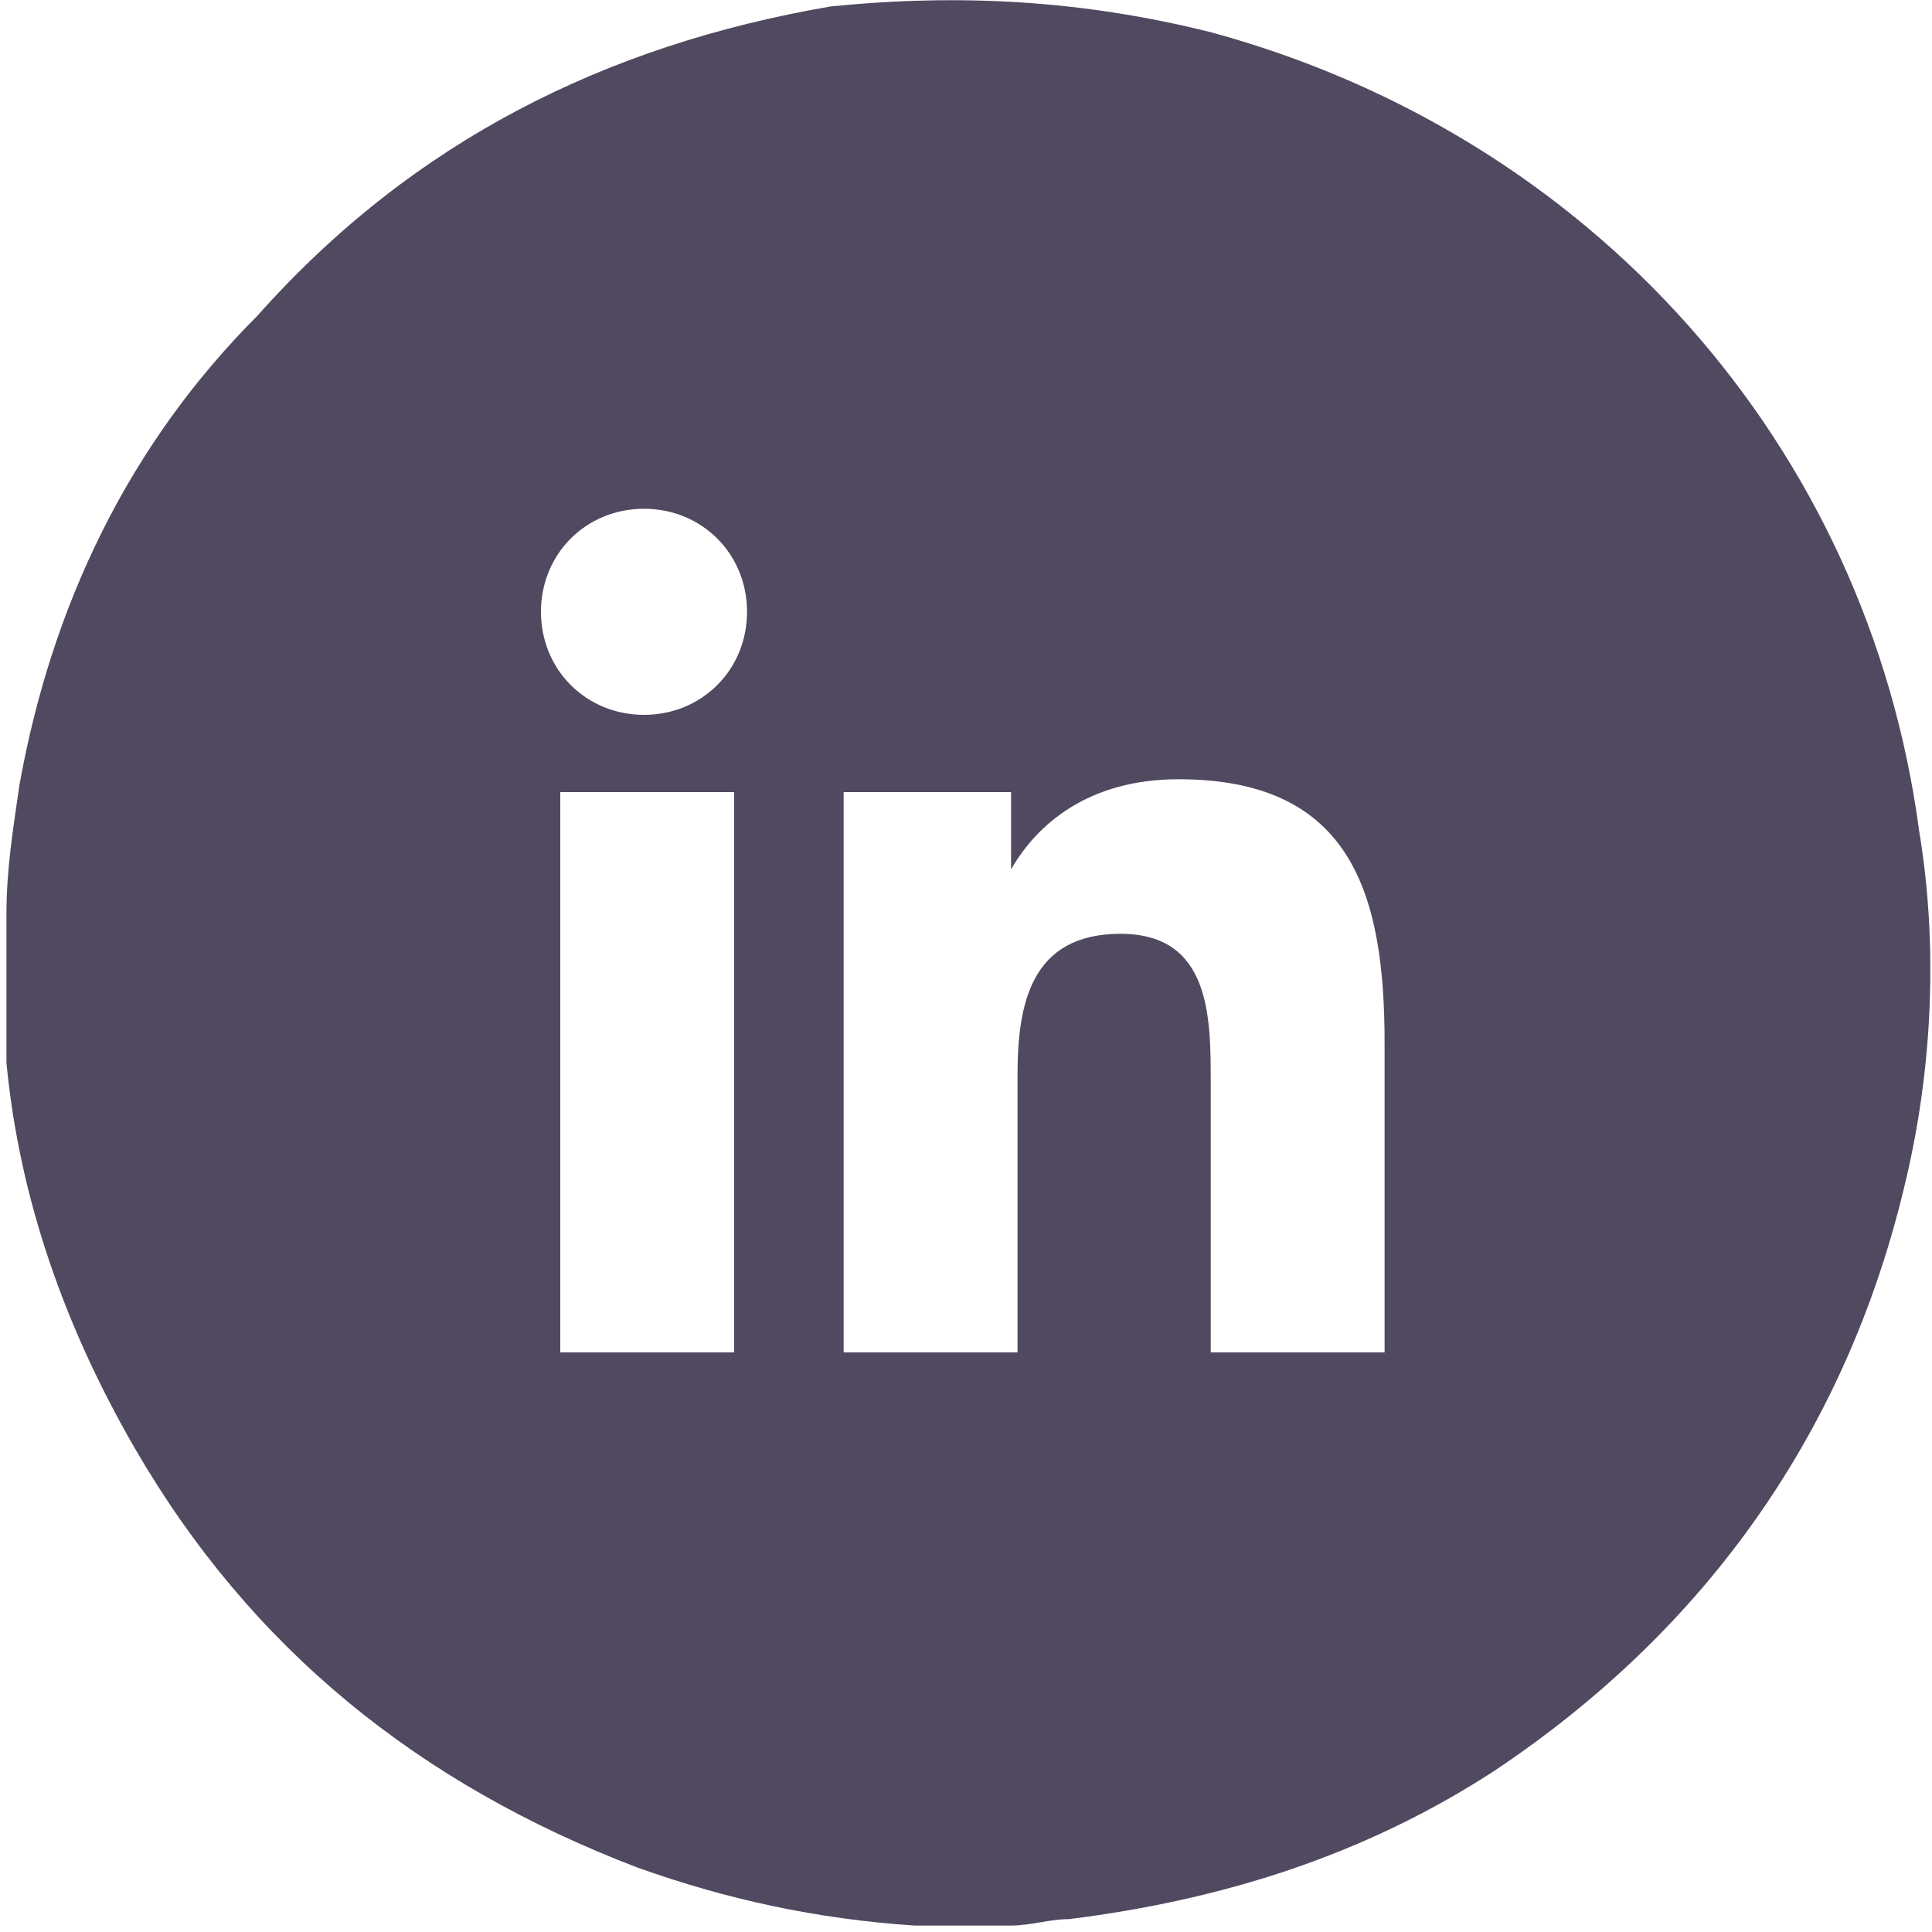
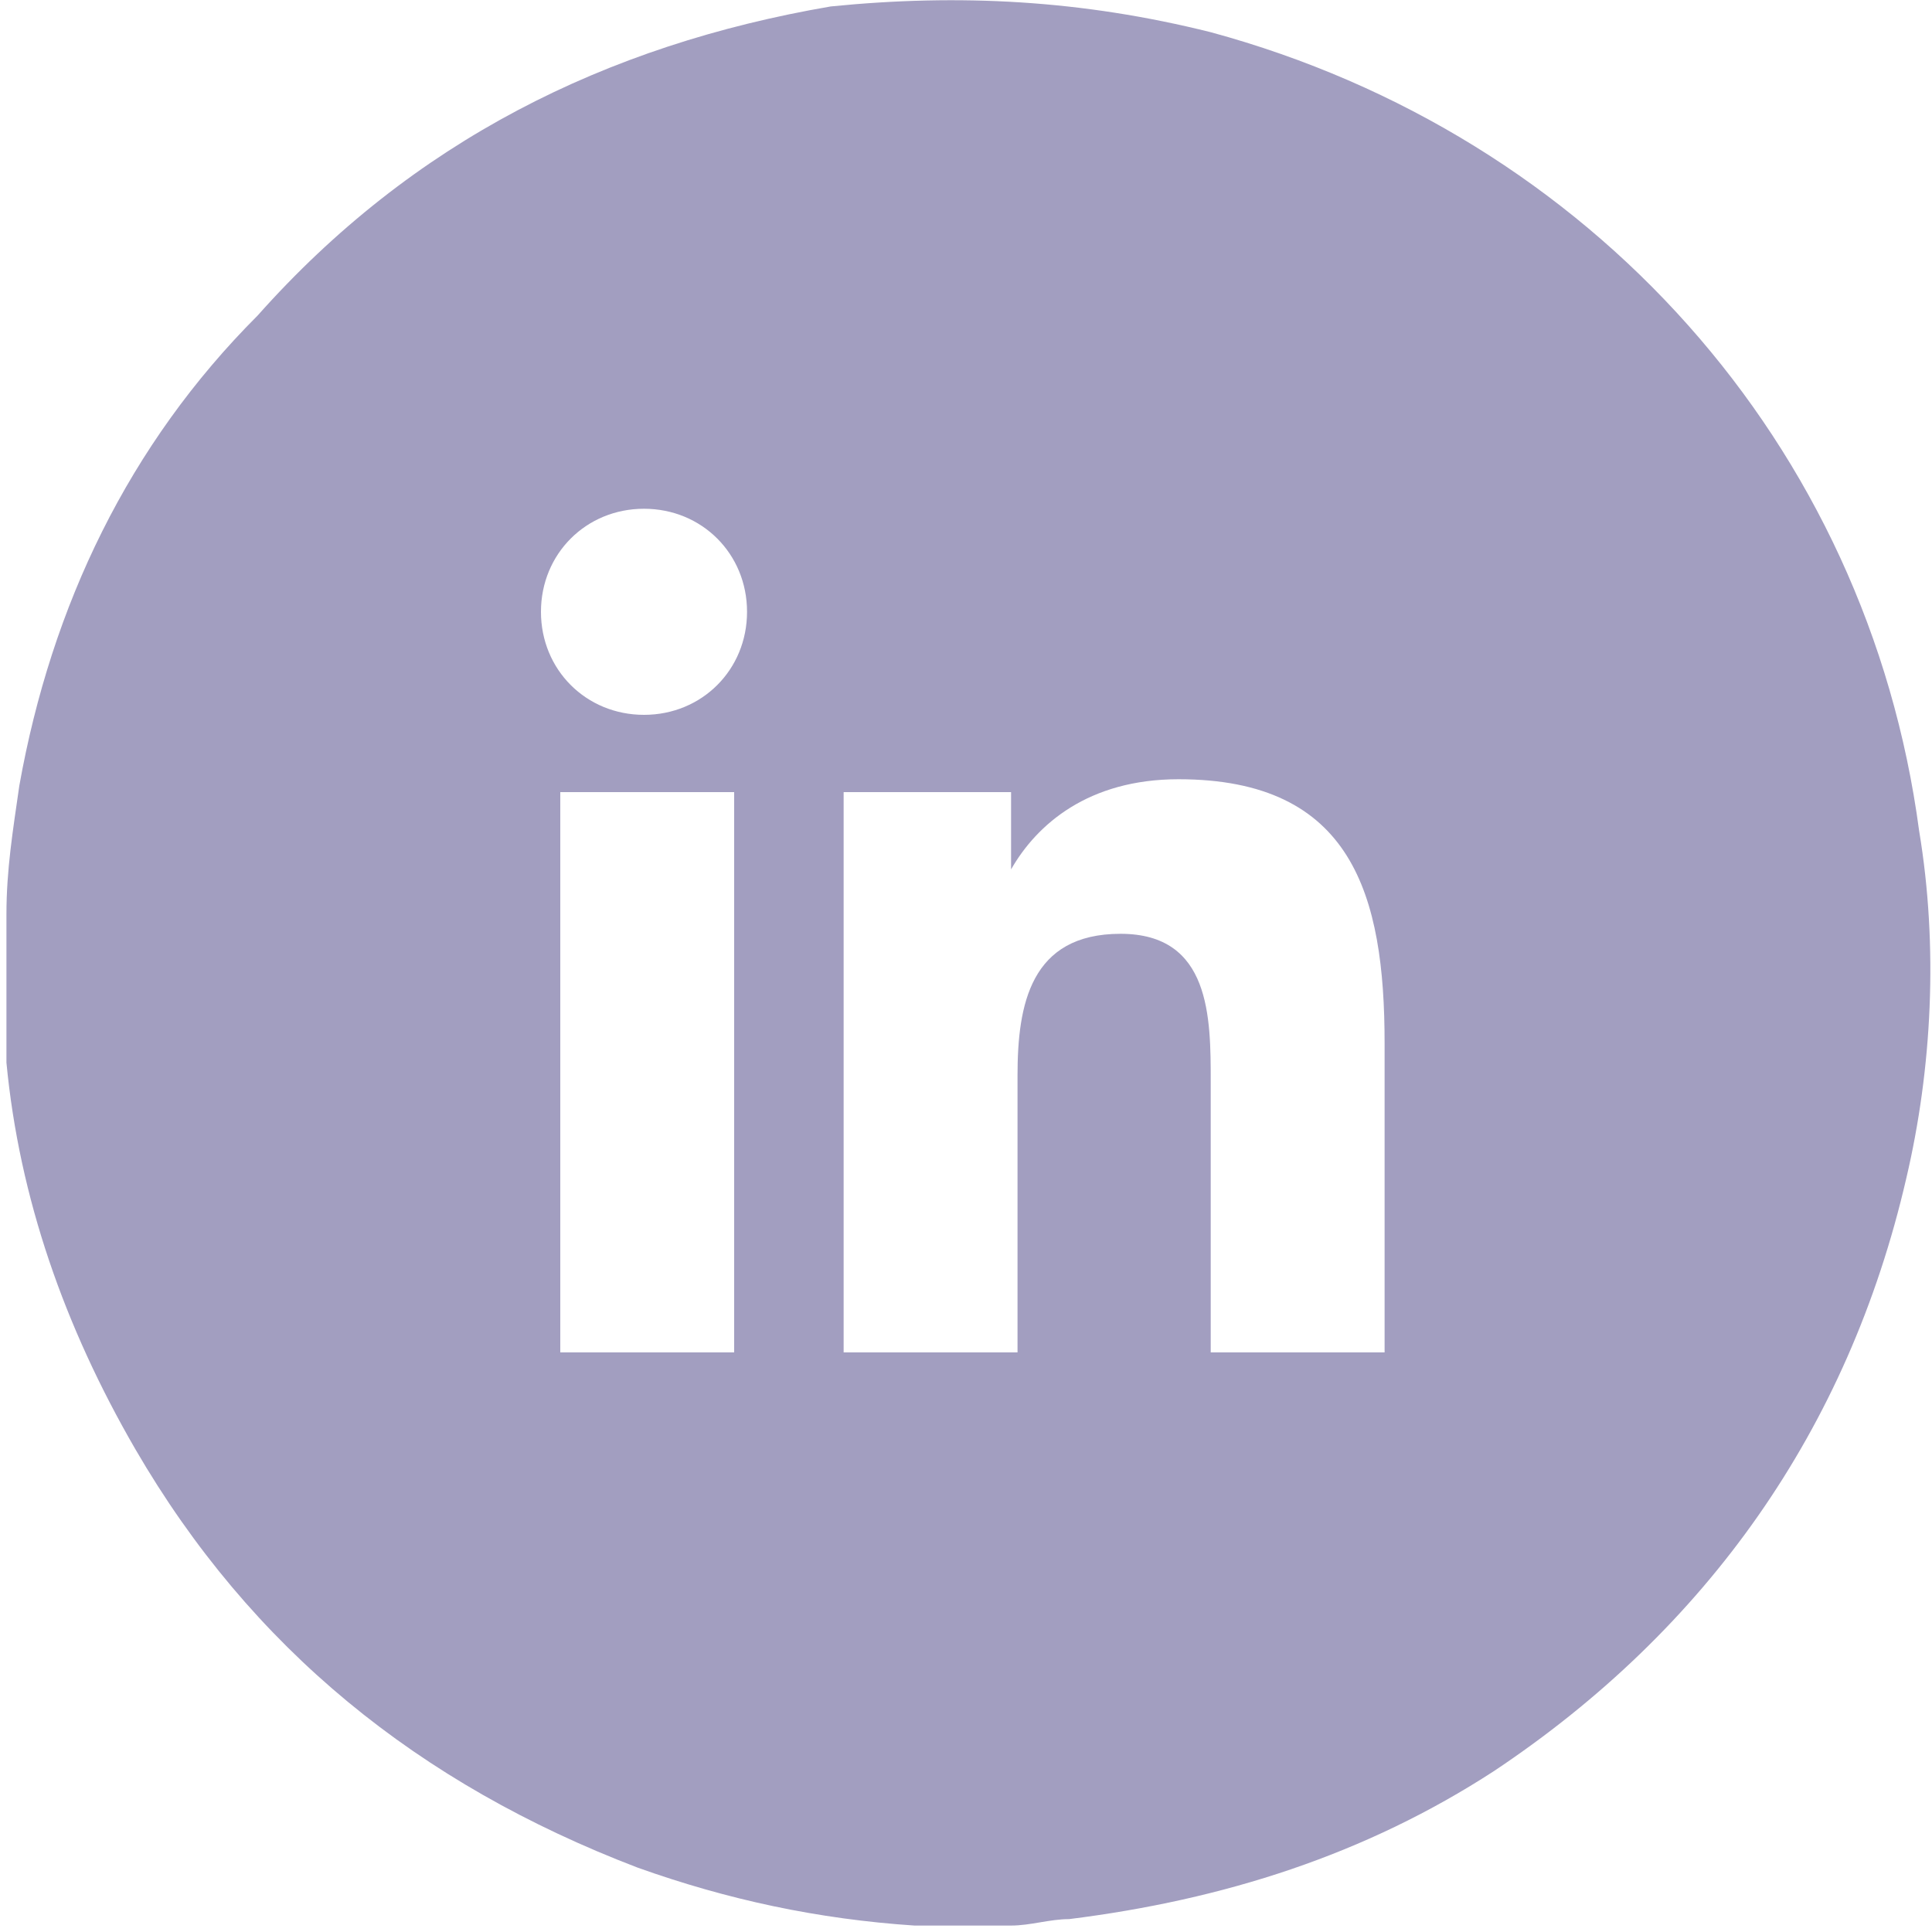
<svg xmlns="http://www.w3.org/2000/svg" width="30" height="30" viewBox="0 0 30 30" fill="none">
  <style type="text/css">
- 	.st0{fill-rule:evenodd;clip-rule:evenodd;fill:#504960;}
+ 	.st0{fill-rule:evenodd;clip-rule:evenodd;fill:#A29EC0;}
</style>
  <g id="Layer_1">
    <g id="Layer_1_1_">
	</g>
  </g>
  <g id="Layer_2">
    <path class="st0" d="M29.8,12.9c-0.8-6-5.1-10.8-11-12.4c-2-0.5-3.9-0.6-5.9-0.4C9.4,0.7,6.4,2.2,4,4.9c-2,2-3.2,4.5-3.7,7.3   c-0.1,0.7-0.2,1.3-0.2,2v0.1v1.3c0,0.2,0,0.3,0,0.5c0,0.1,0,0.3,0,0.4c0.2,2.1,0.9,4.1,2,6c1.8,3.1,4.4,5.2,7.8,6.5   c1.4,0.5,2.8,0.8,4.3,0.9c0,0,0,0,0.1,0h0.1h1.3c0.3,0,0.6-0.1,0.9-0.1c2.4-0.3,4.6-1,6.6-2.3c3.3-2.2,5.5-5.3,6.4-9.2   C30,16.6,30.1,14.7,29.8,12.9z M11.4,21H8.7v-8.7h2.7V21z M10,11.1c-0.9,0-1.6-0.7-1.6-1.6c0-0.9,0.7-1.6,1.6-1.6   c0.9,0,1.6,0.7,1.6,1.6C11.6,10.4,10.9,11.1,10,11.1z M21.5,21L21.5,21h-2.7v-4.2c0-1,0-2.3-1.4-2.3c-1.4,0-1.6,1.1-1.6,2.2V21   h-2.7v-8.7h2.6v1.2h0c0.4-0.7,1.2-1.4,2.6-1.4c2.7,0,3.2,1.8,3.2,4.1V21z" />
  </g>
</svg>
